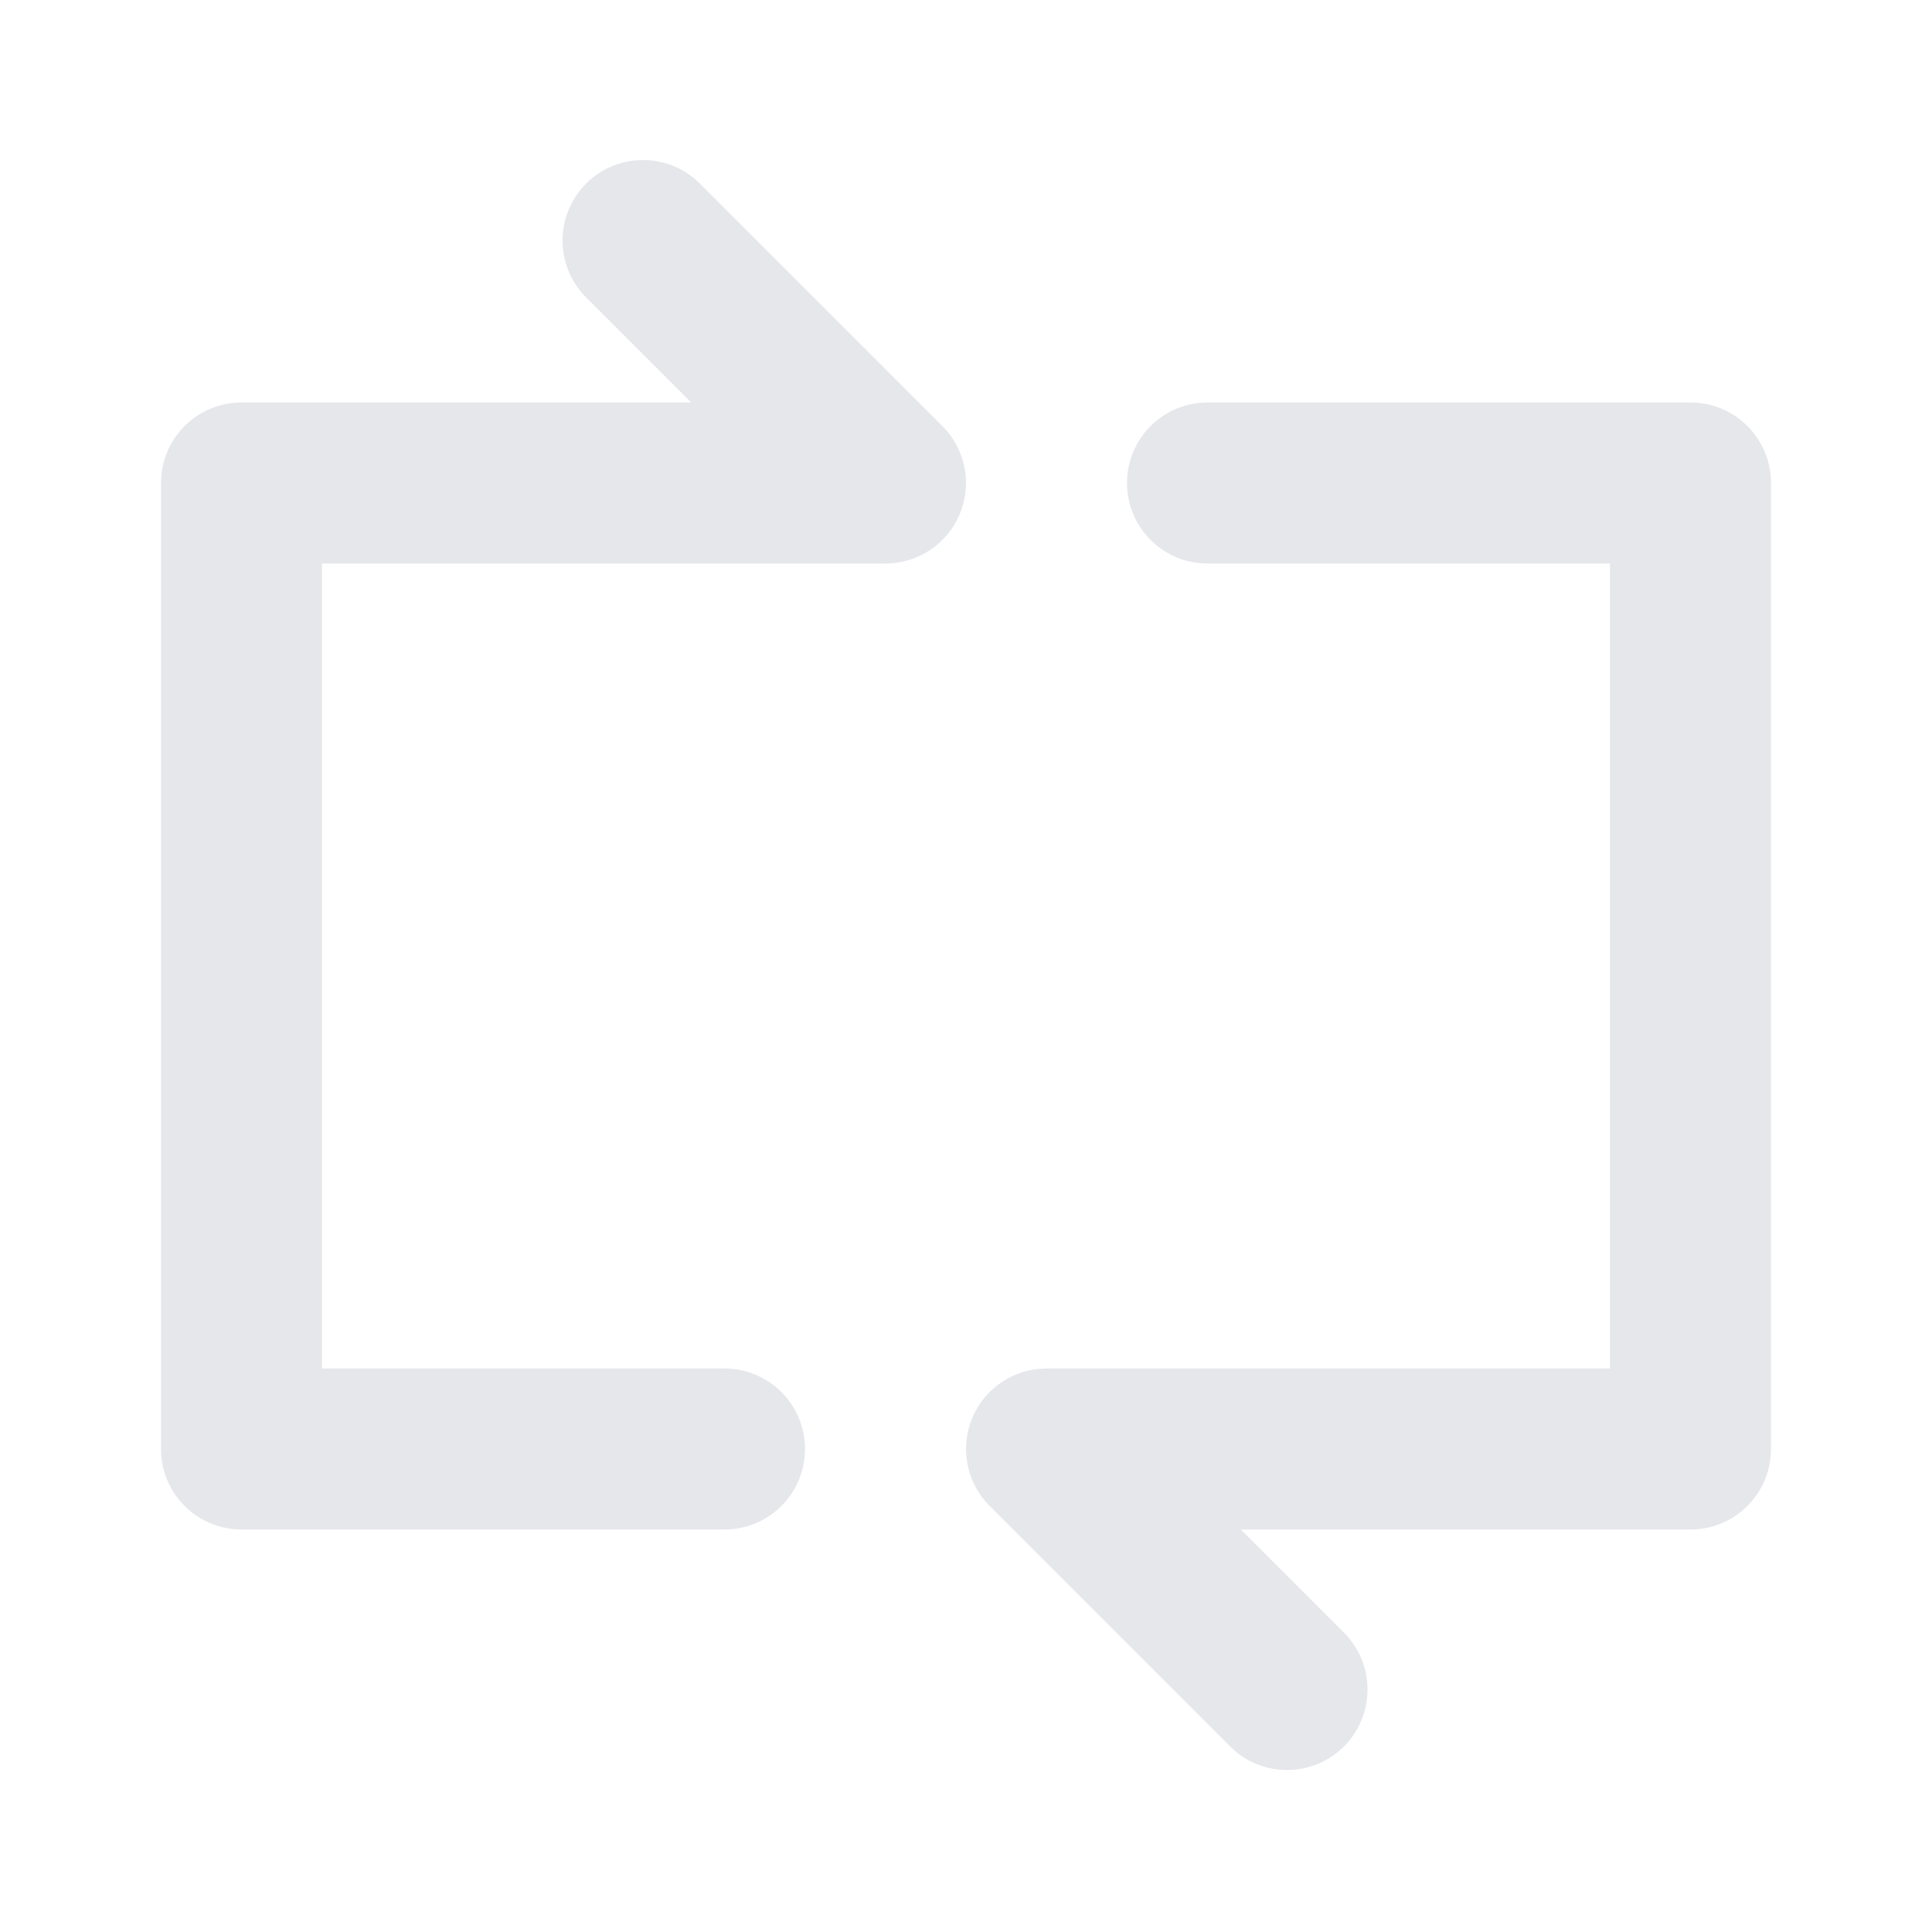
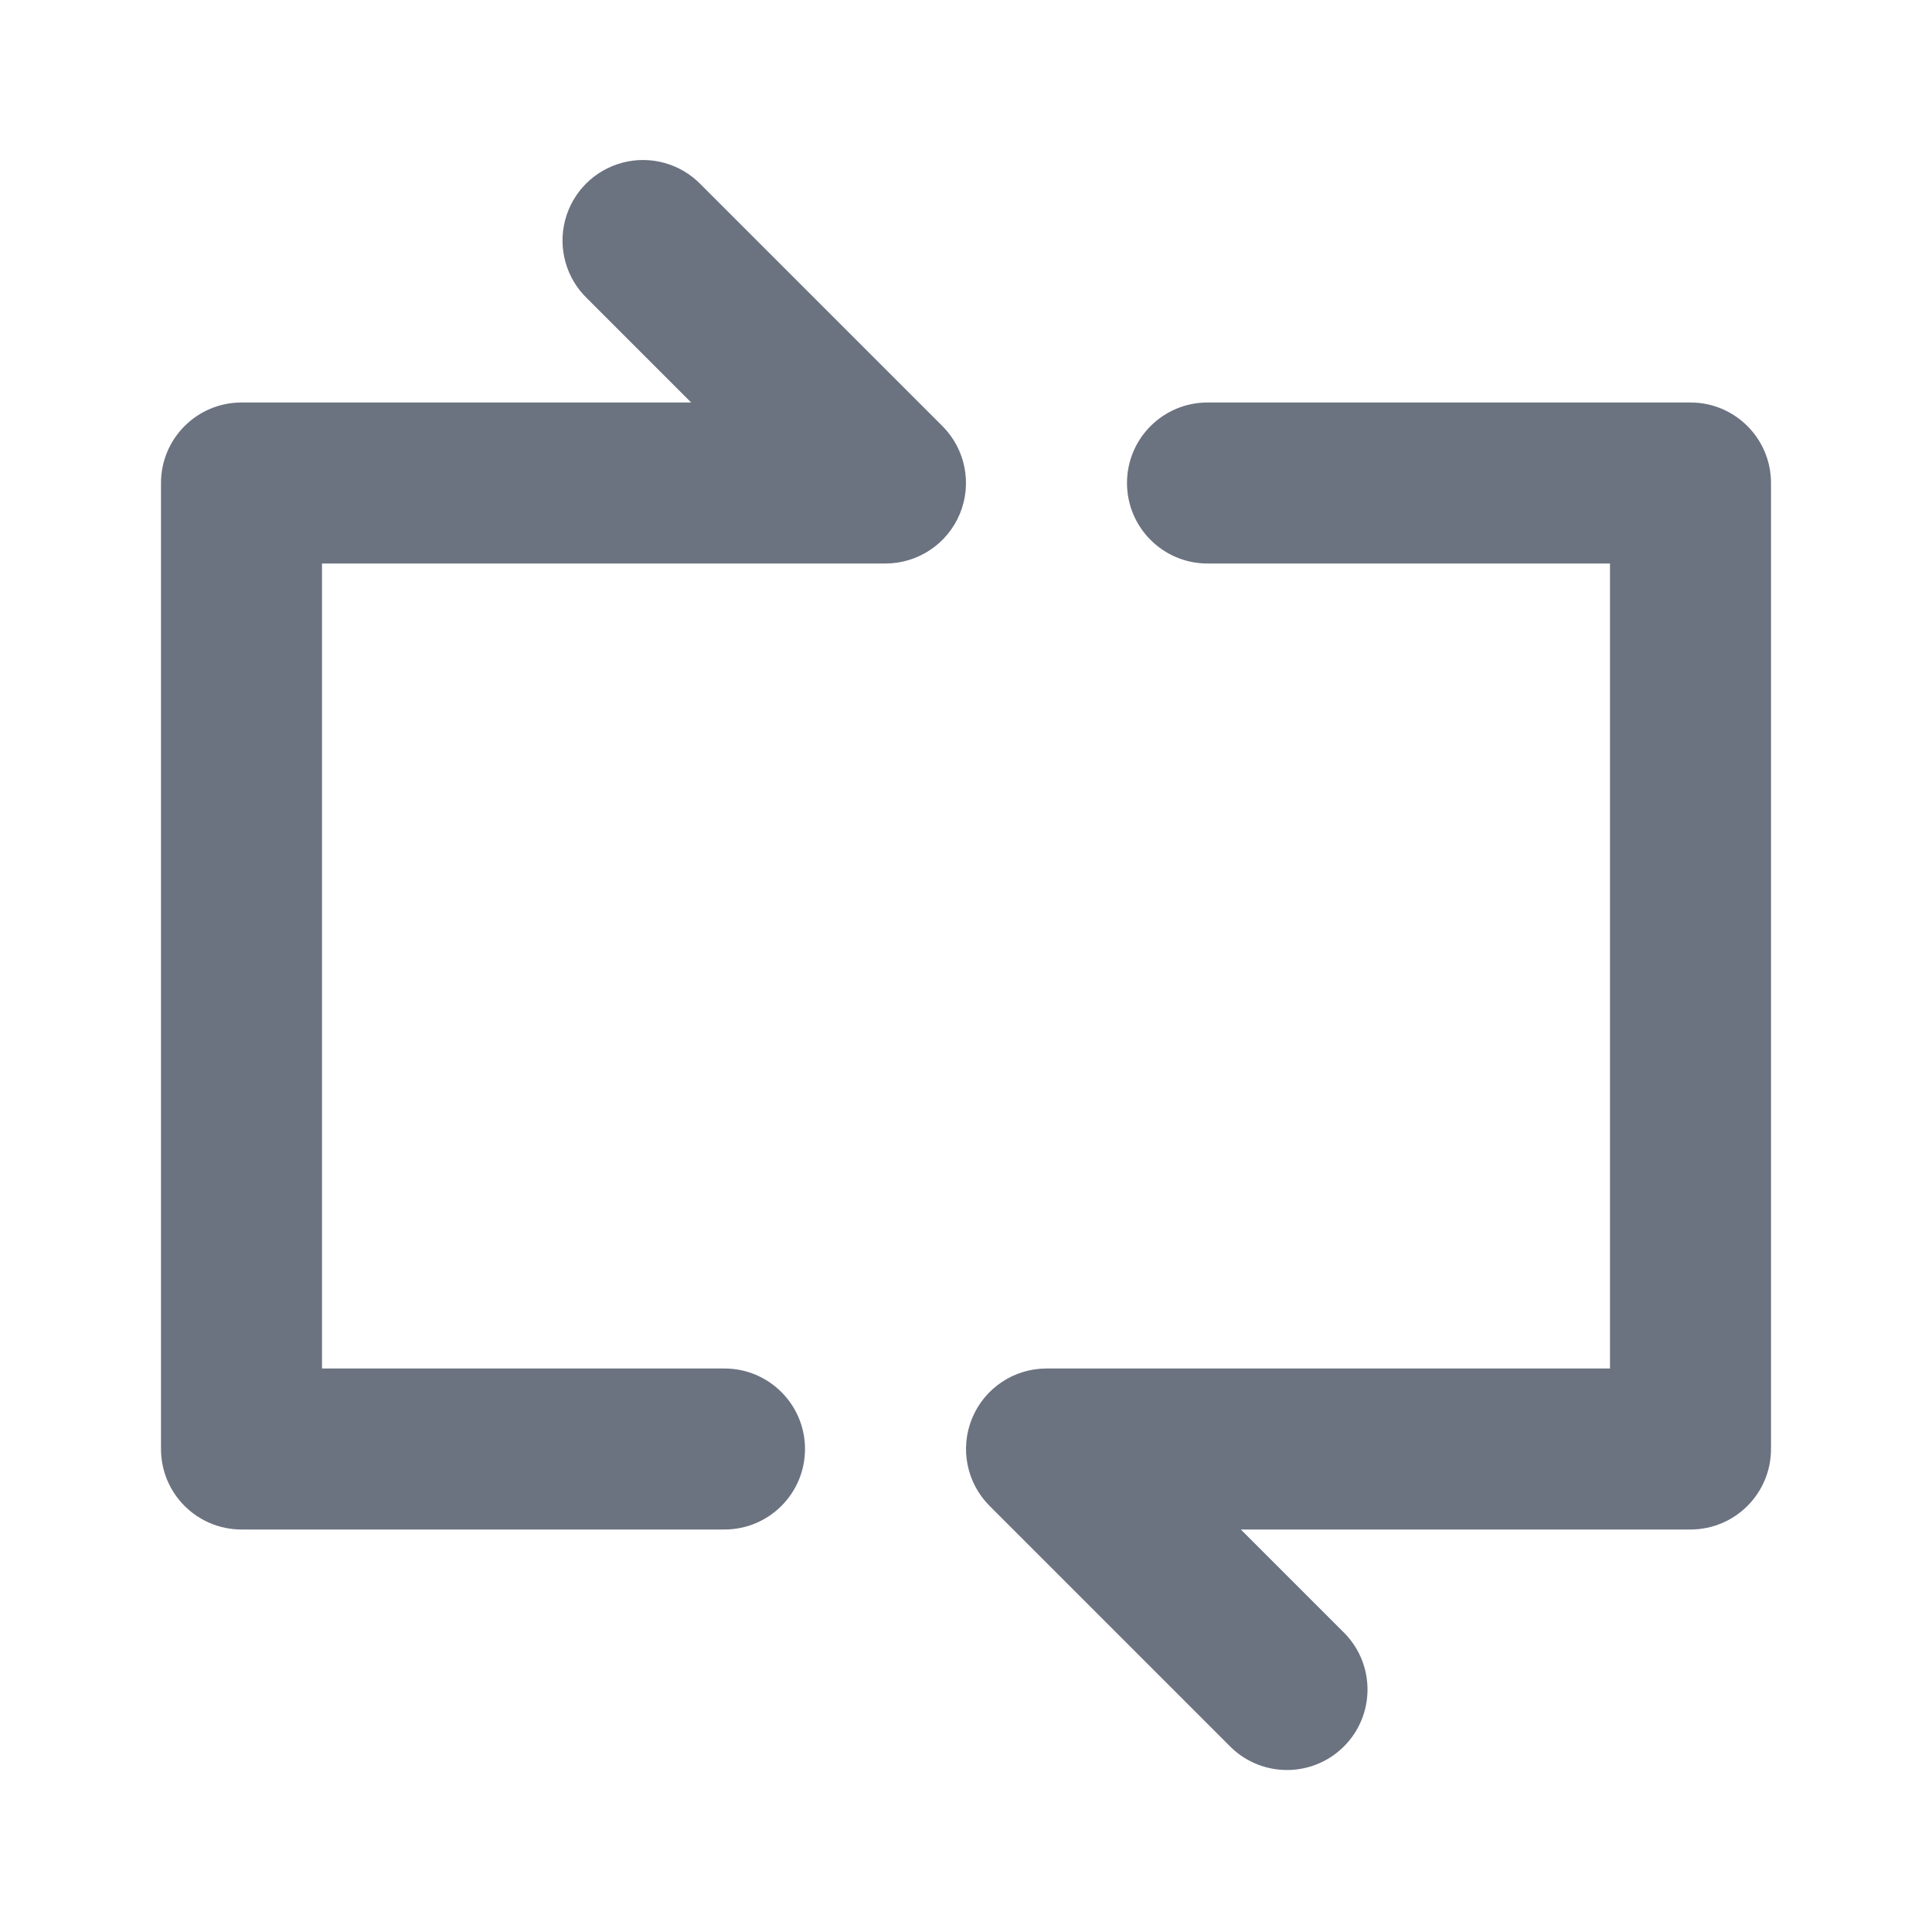
- <svg xmlns="http://www.w3.org/2000/svg" fill="#e5e7eb" width="800px" height="800px" viewBox="0 0 24 24">
+ <svg xmlns="http://www.w3.org/2000/svg" fill="#6b7280" width="800px" height="800px" viewBox="0 0 24 24">
  <path d="M11.707,5.293A1,1,0,0,1,11,7H4V17H9a1,1,0,0,1,0,2H3a1,1,0,0,1-1-1V6A1,1,0,0,1,3,5H8.586L7.293,3.707A1,1,0,1,1,8.707,2.293ZM21,5H15a1,1,0,0,0,0,2h5V17H13a1,1,0,0,0-.707,1.707l3,3a1,1,0,0,0,1.414-1.414L15.414,19H21a1,1,0,0,0,1-1V6A1,1,0,0,0,21,5Z" />
</svg>
